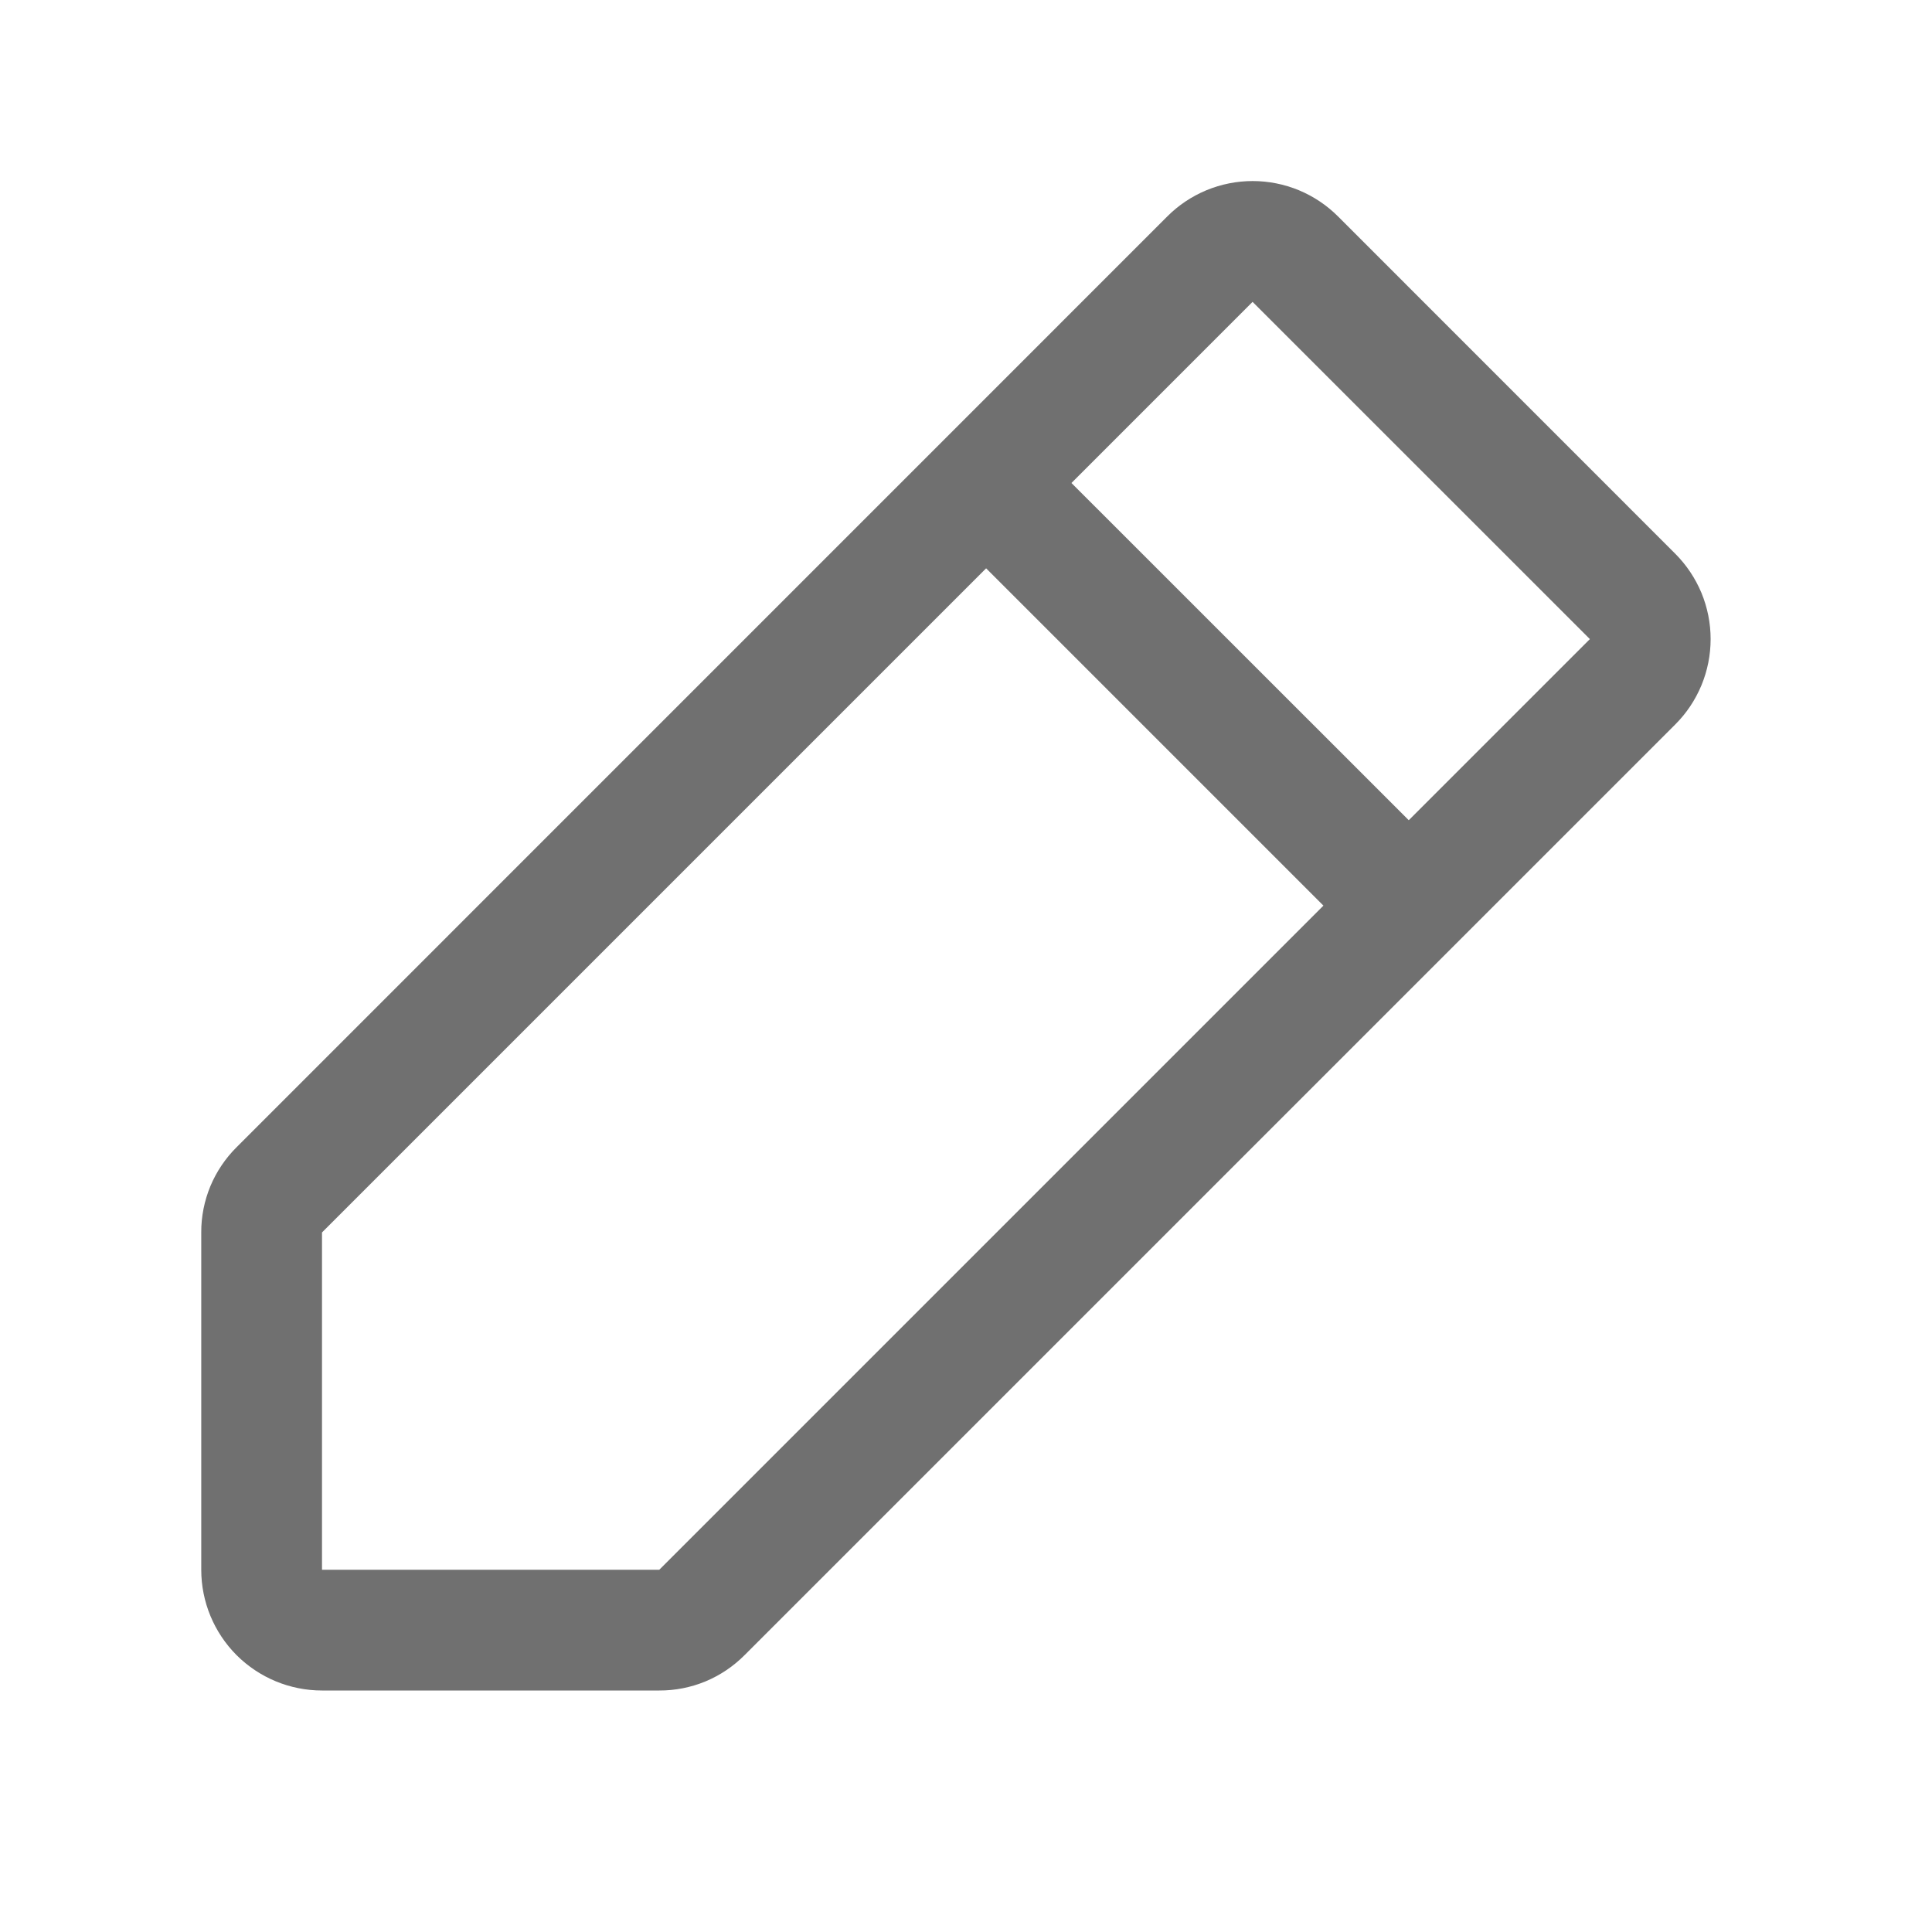
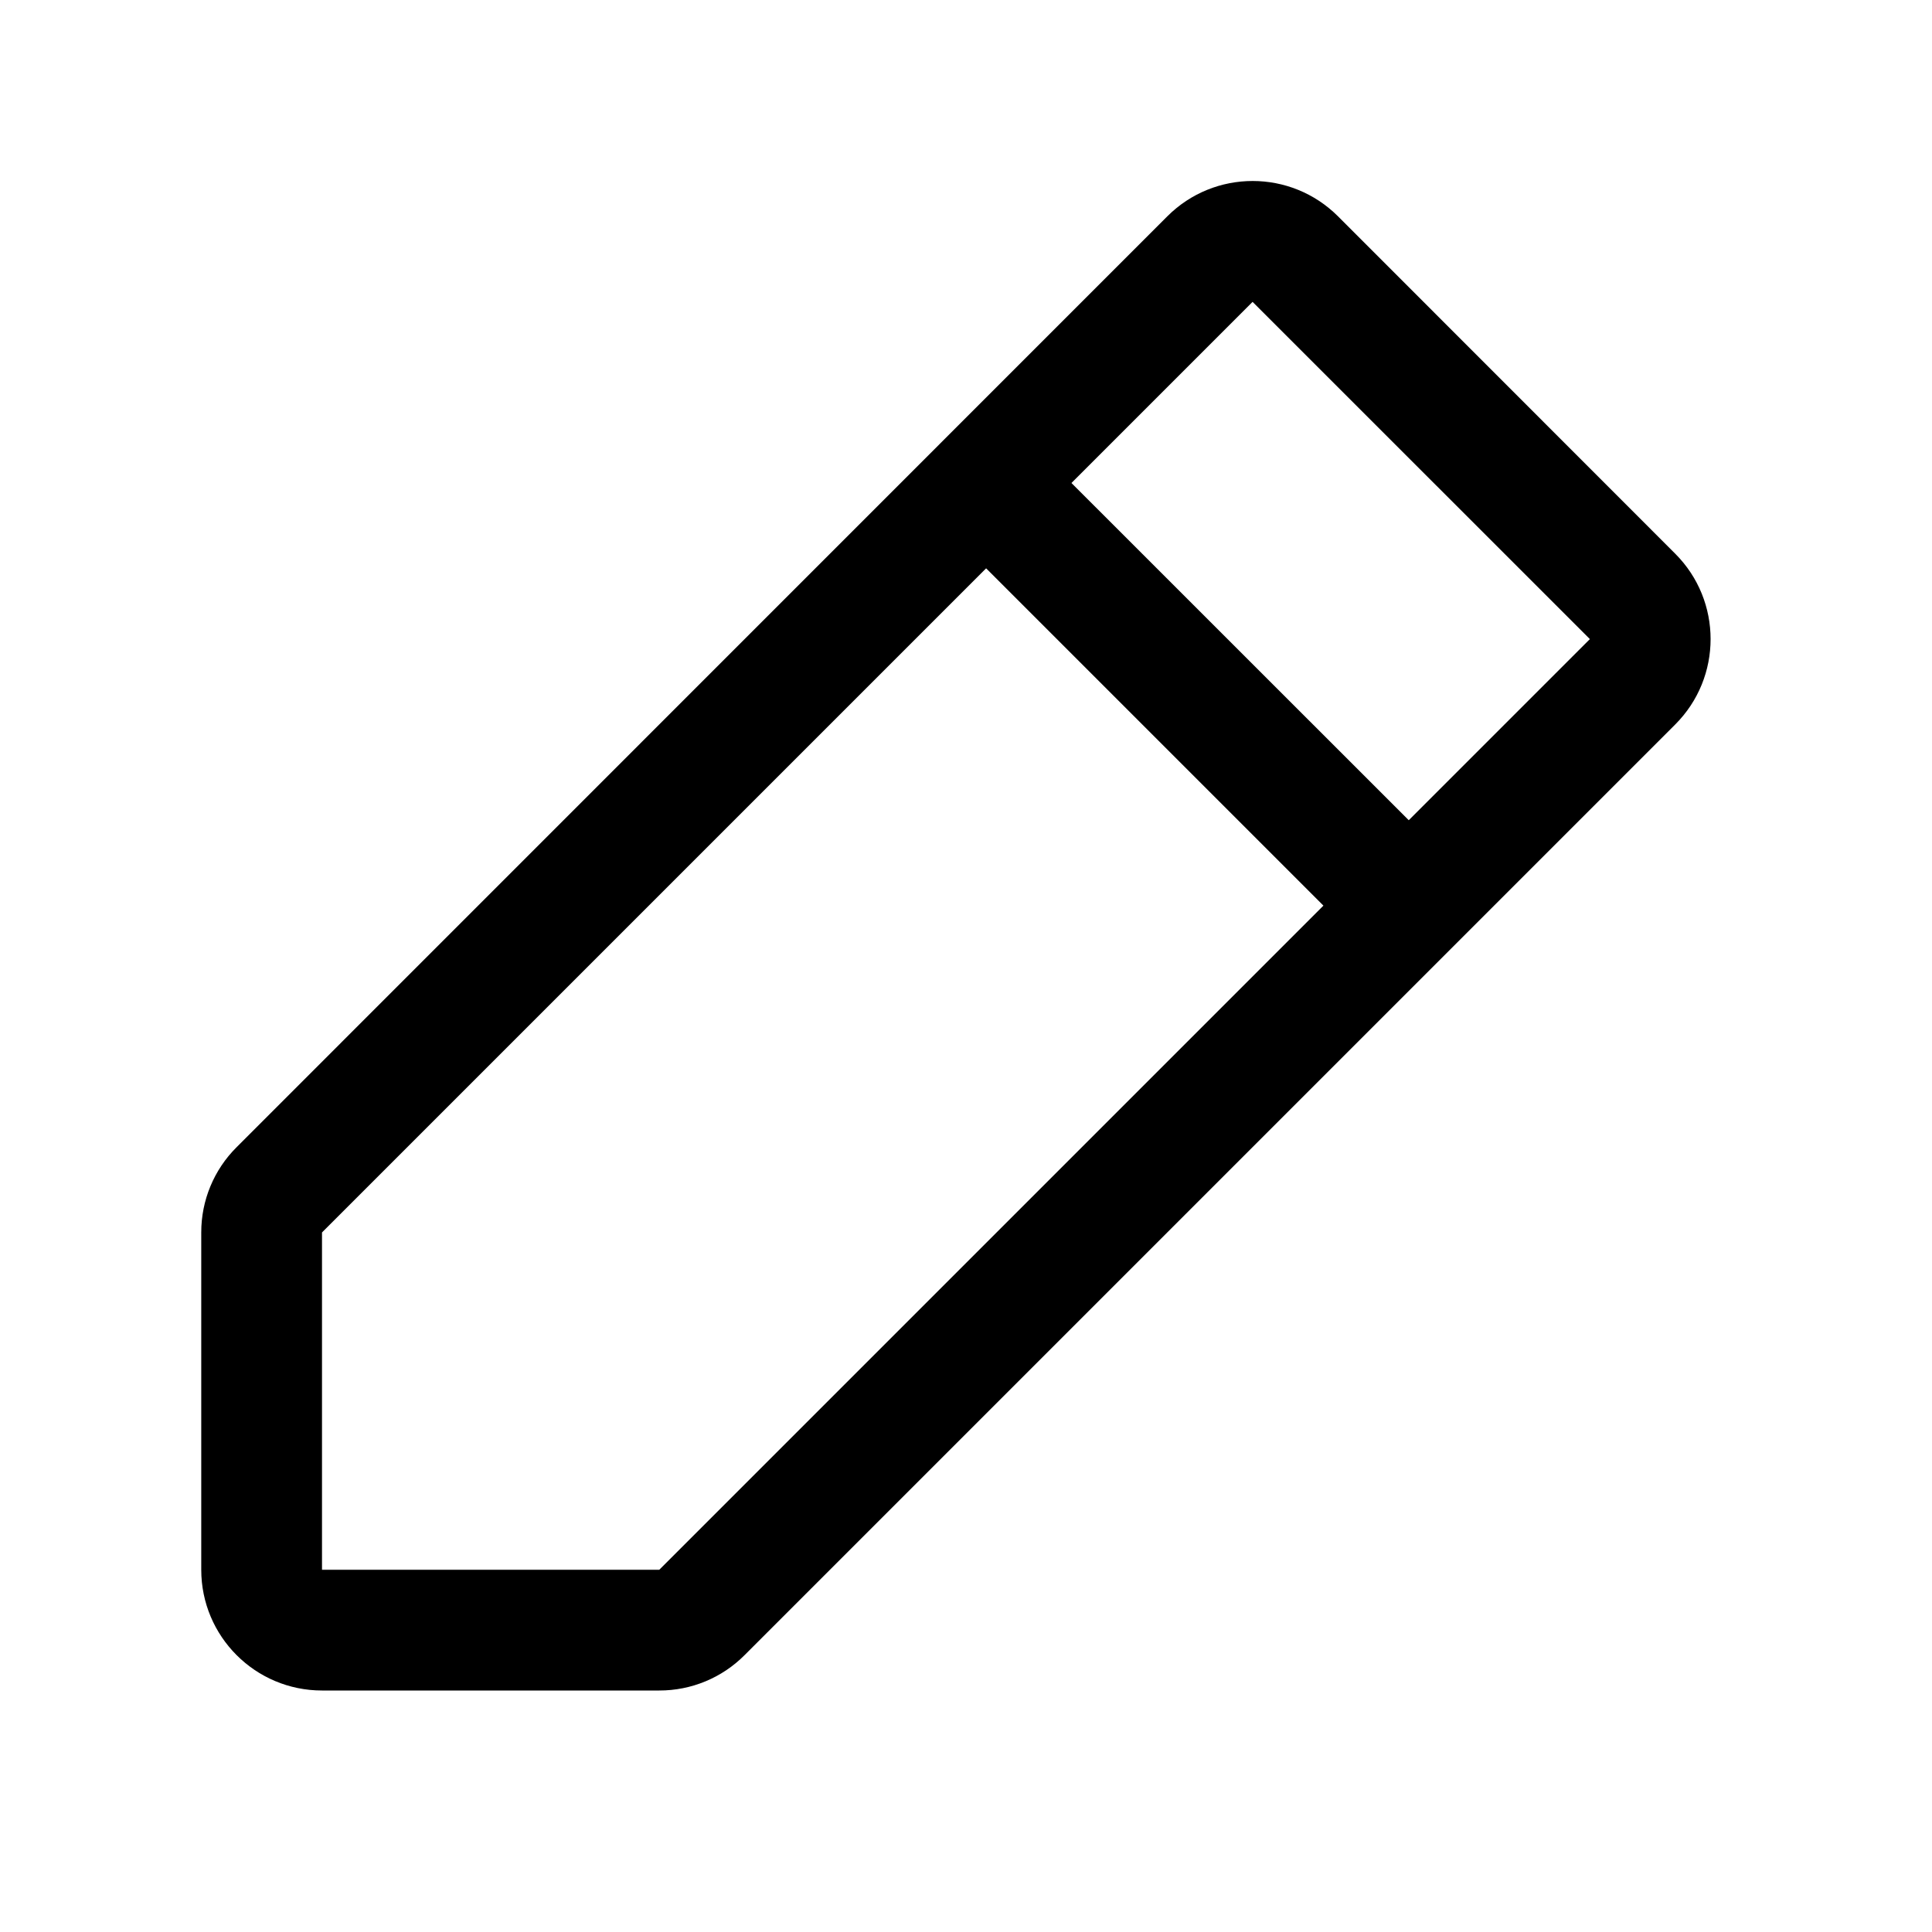
- <svg xmlns="http://www.w3.org/2000/svg" width="24" height="24" viewBox="0 0 24 24" fill="none">
-   <path d="M20.81 6.878L16.622 2.689C16.482 2.549 16.317 2.439 16.135 2.363C15.953 2.288 15.758 2.249 15.561 2.249C15.364 2.249 15.169 2.288 14.987 2.363C14.805 2.439 14.639 2.549 14.5 2.689L2.94 14.25C2.8 14.389 2.689 14.554 2.613 14.736C2.538 14.918 2.499 15.113 2.5 15.31V19.5C2.5 19.898 2.658 20.279 2.939 20.561C3.221 20.842 3.602 21 4 21H8.19C8.387 21.001 8.582 20.962 8.764 20.887C8.946 20.811 9.111 20.7 9.25 20.56L20.81 9C20.95 8.861 21.06 8.695 21.136 8.513C21.211 8.331 21.25 8.136 21.25 7.939C21.25 7.742 21.211 7.547 21.136 7.365C21.06 7.183 20.95 7.018 20.81 6.878ZM8.19 19.5H4V15.31L12.25 7.06L16.44 11.25L8.19 19.5ZM17.5 10.189L13.31 6L15.56 3.75L19.75 7.939L17.5 10.189Z" fill="#707070" />
+ <svg xmlns="http://www.w3.org/2000/svg" viewBox="0 0 24 24" aria-hidden="true" fill="currentColor">
+   <path d="m20.81 6.878-4.188-4.19a1.5 1.5 0 0 0-2.122 0L2.94 14.25a1.49 1.49 0 0 0-.44 1.06v4.19A1.5 1.5 0 0 0 4 21h4.19a1.49 1.49 0 0 0 1.06-.44L20.81 9a1.5 1.5 0 0 0 0-2.122M8.19 19.5H4v-4.19l8.25-8.25 4.19 4.19zm9.31-9.311L13.31 6l2.25-2.25 4.19 4.189z" />
</svg>
